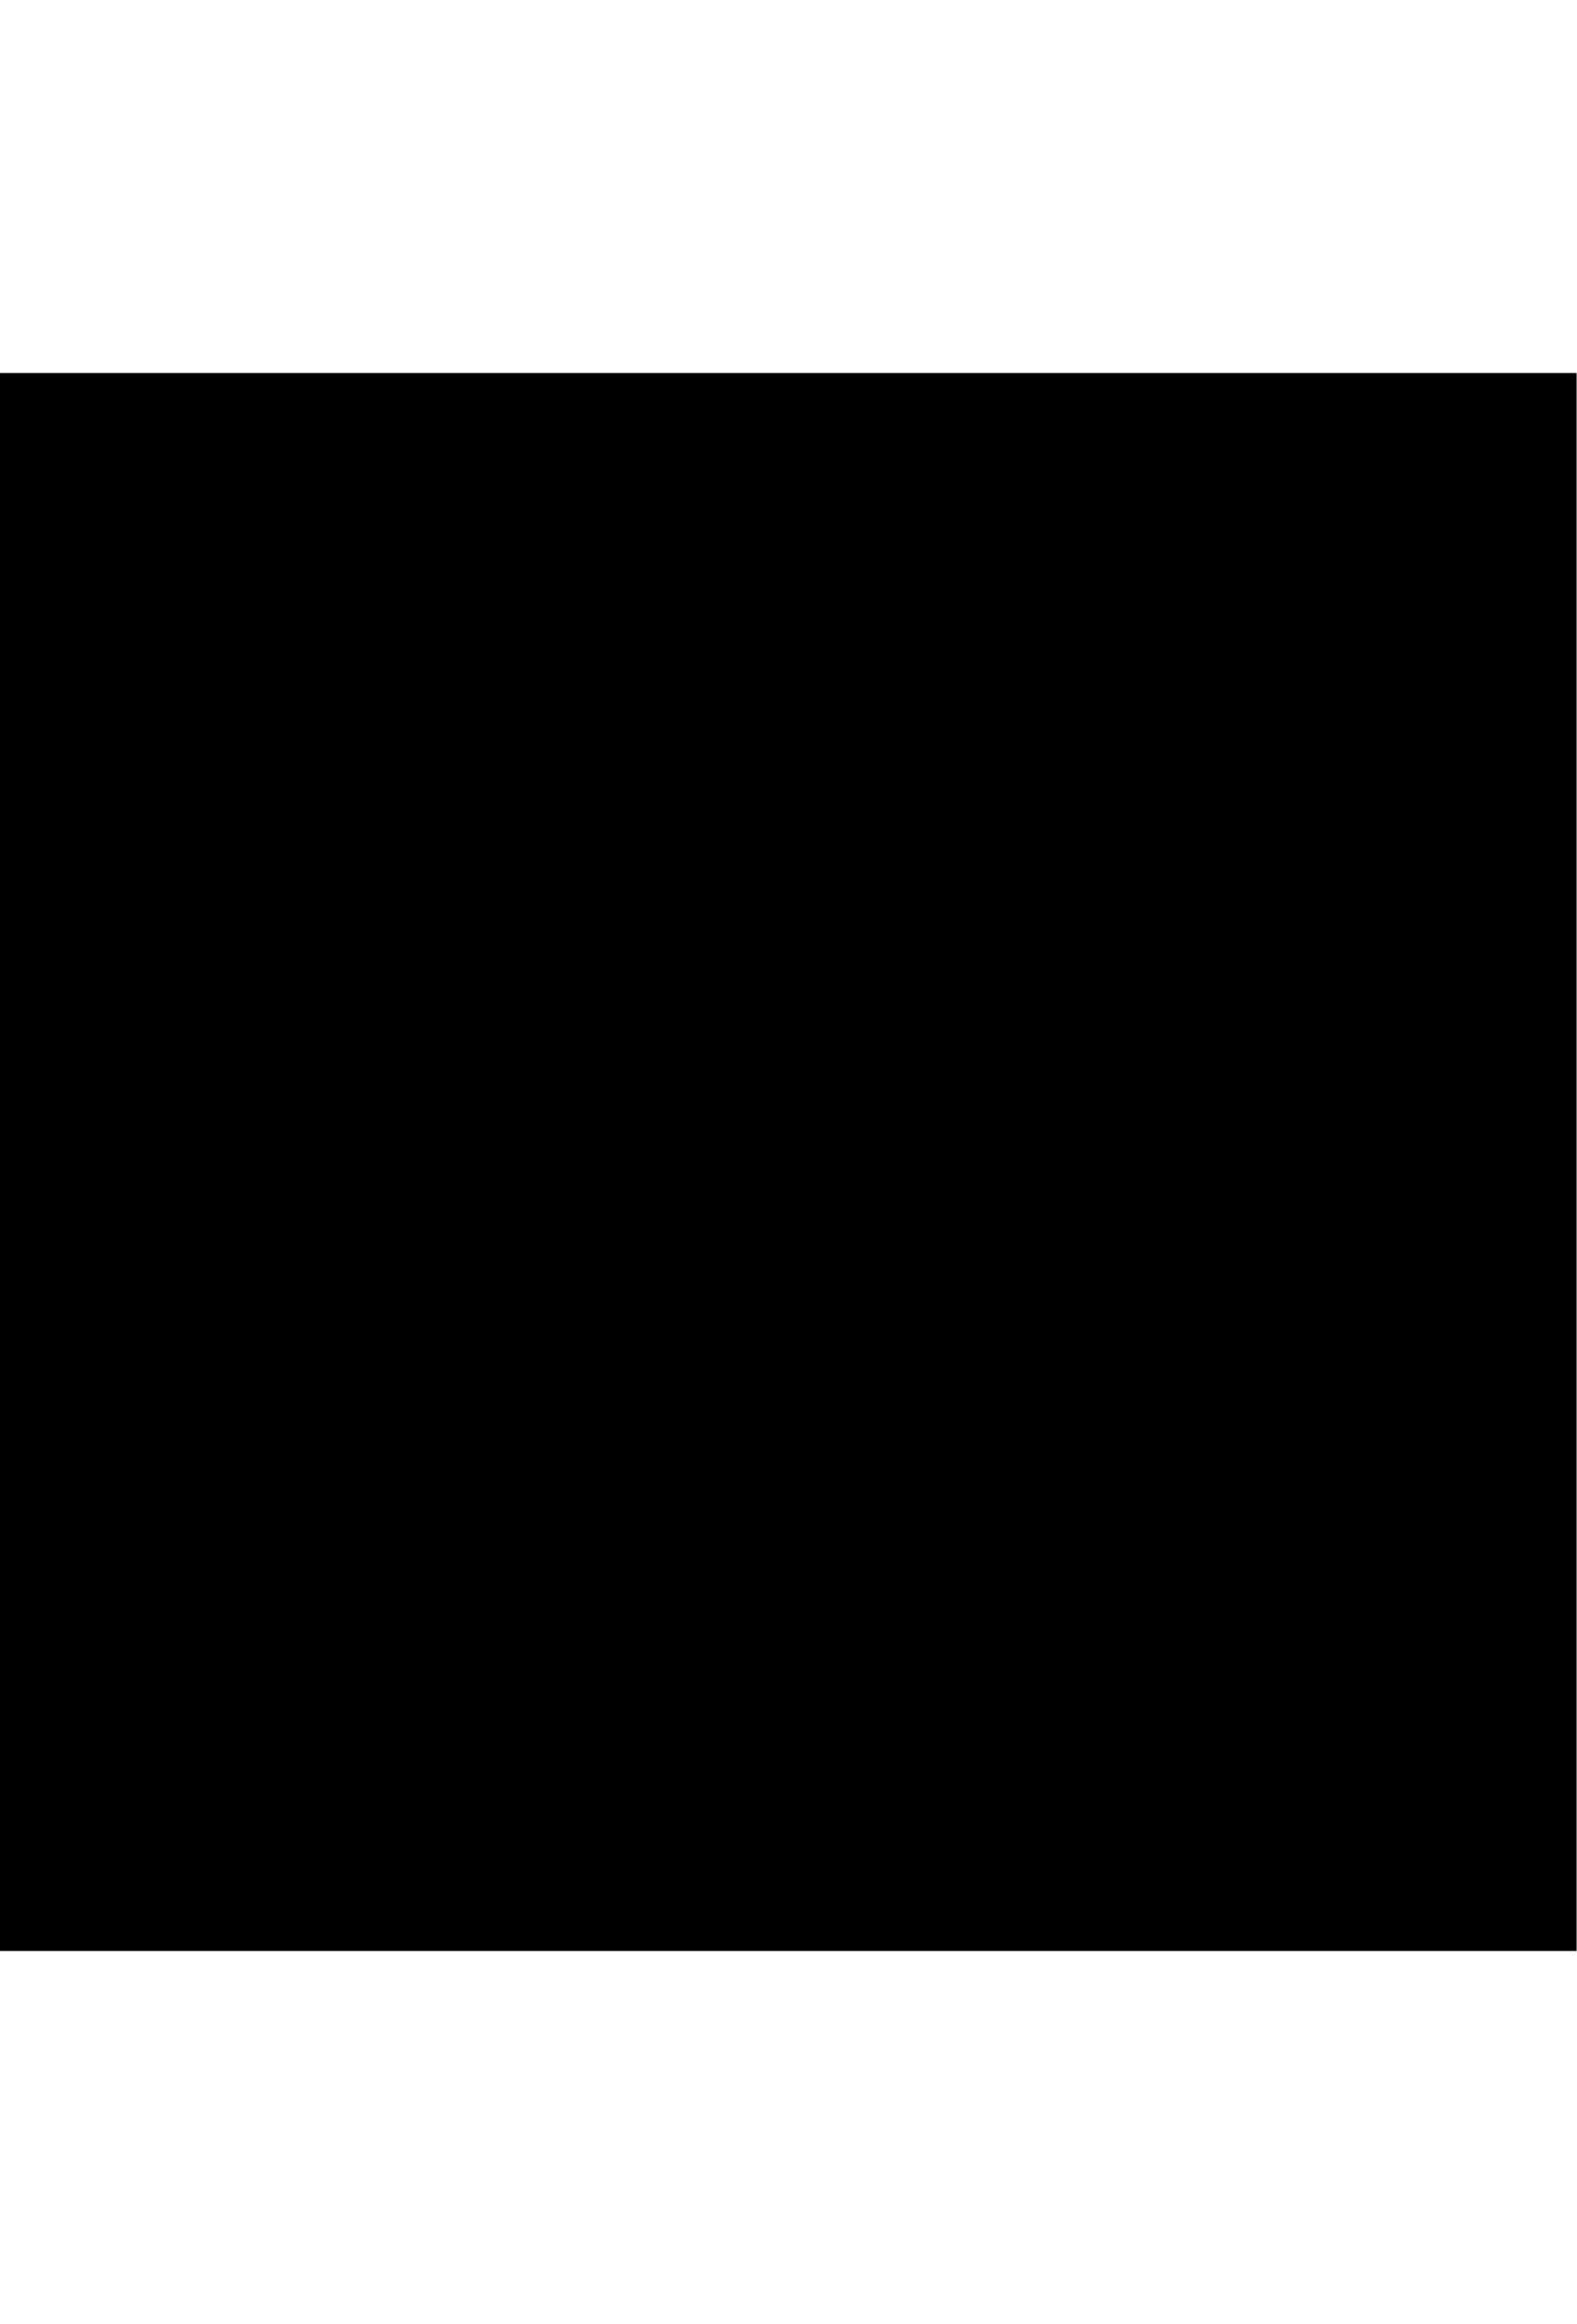
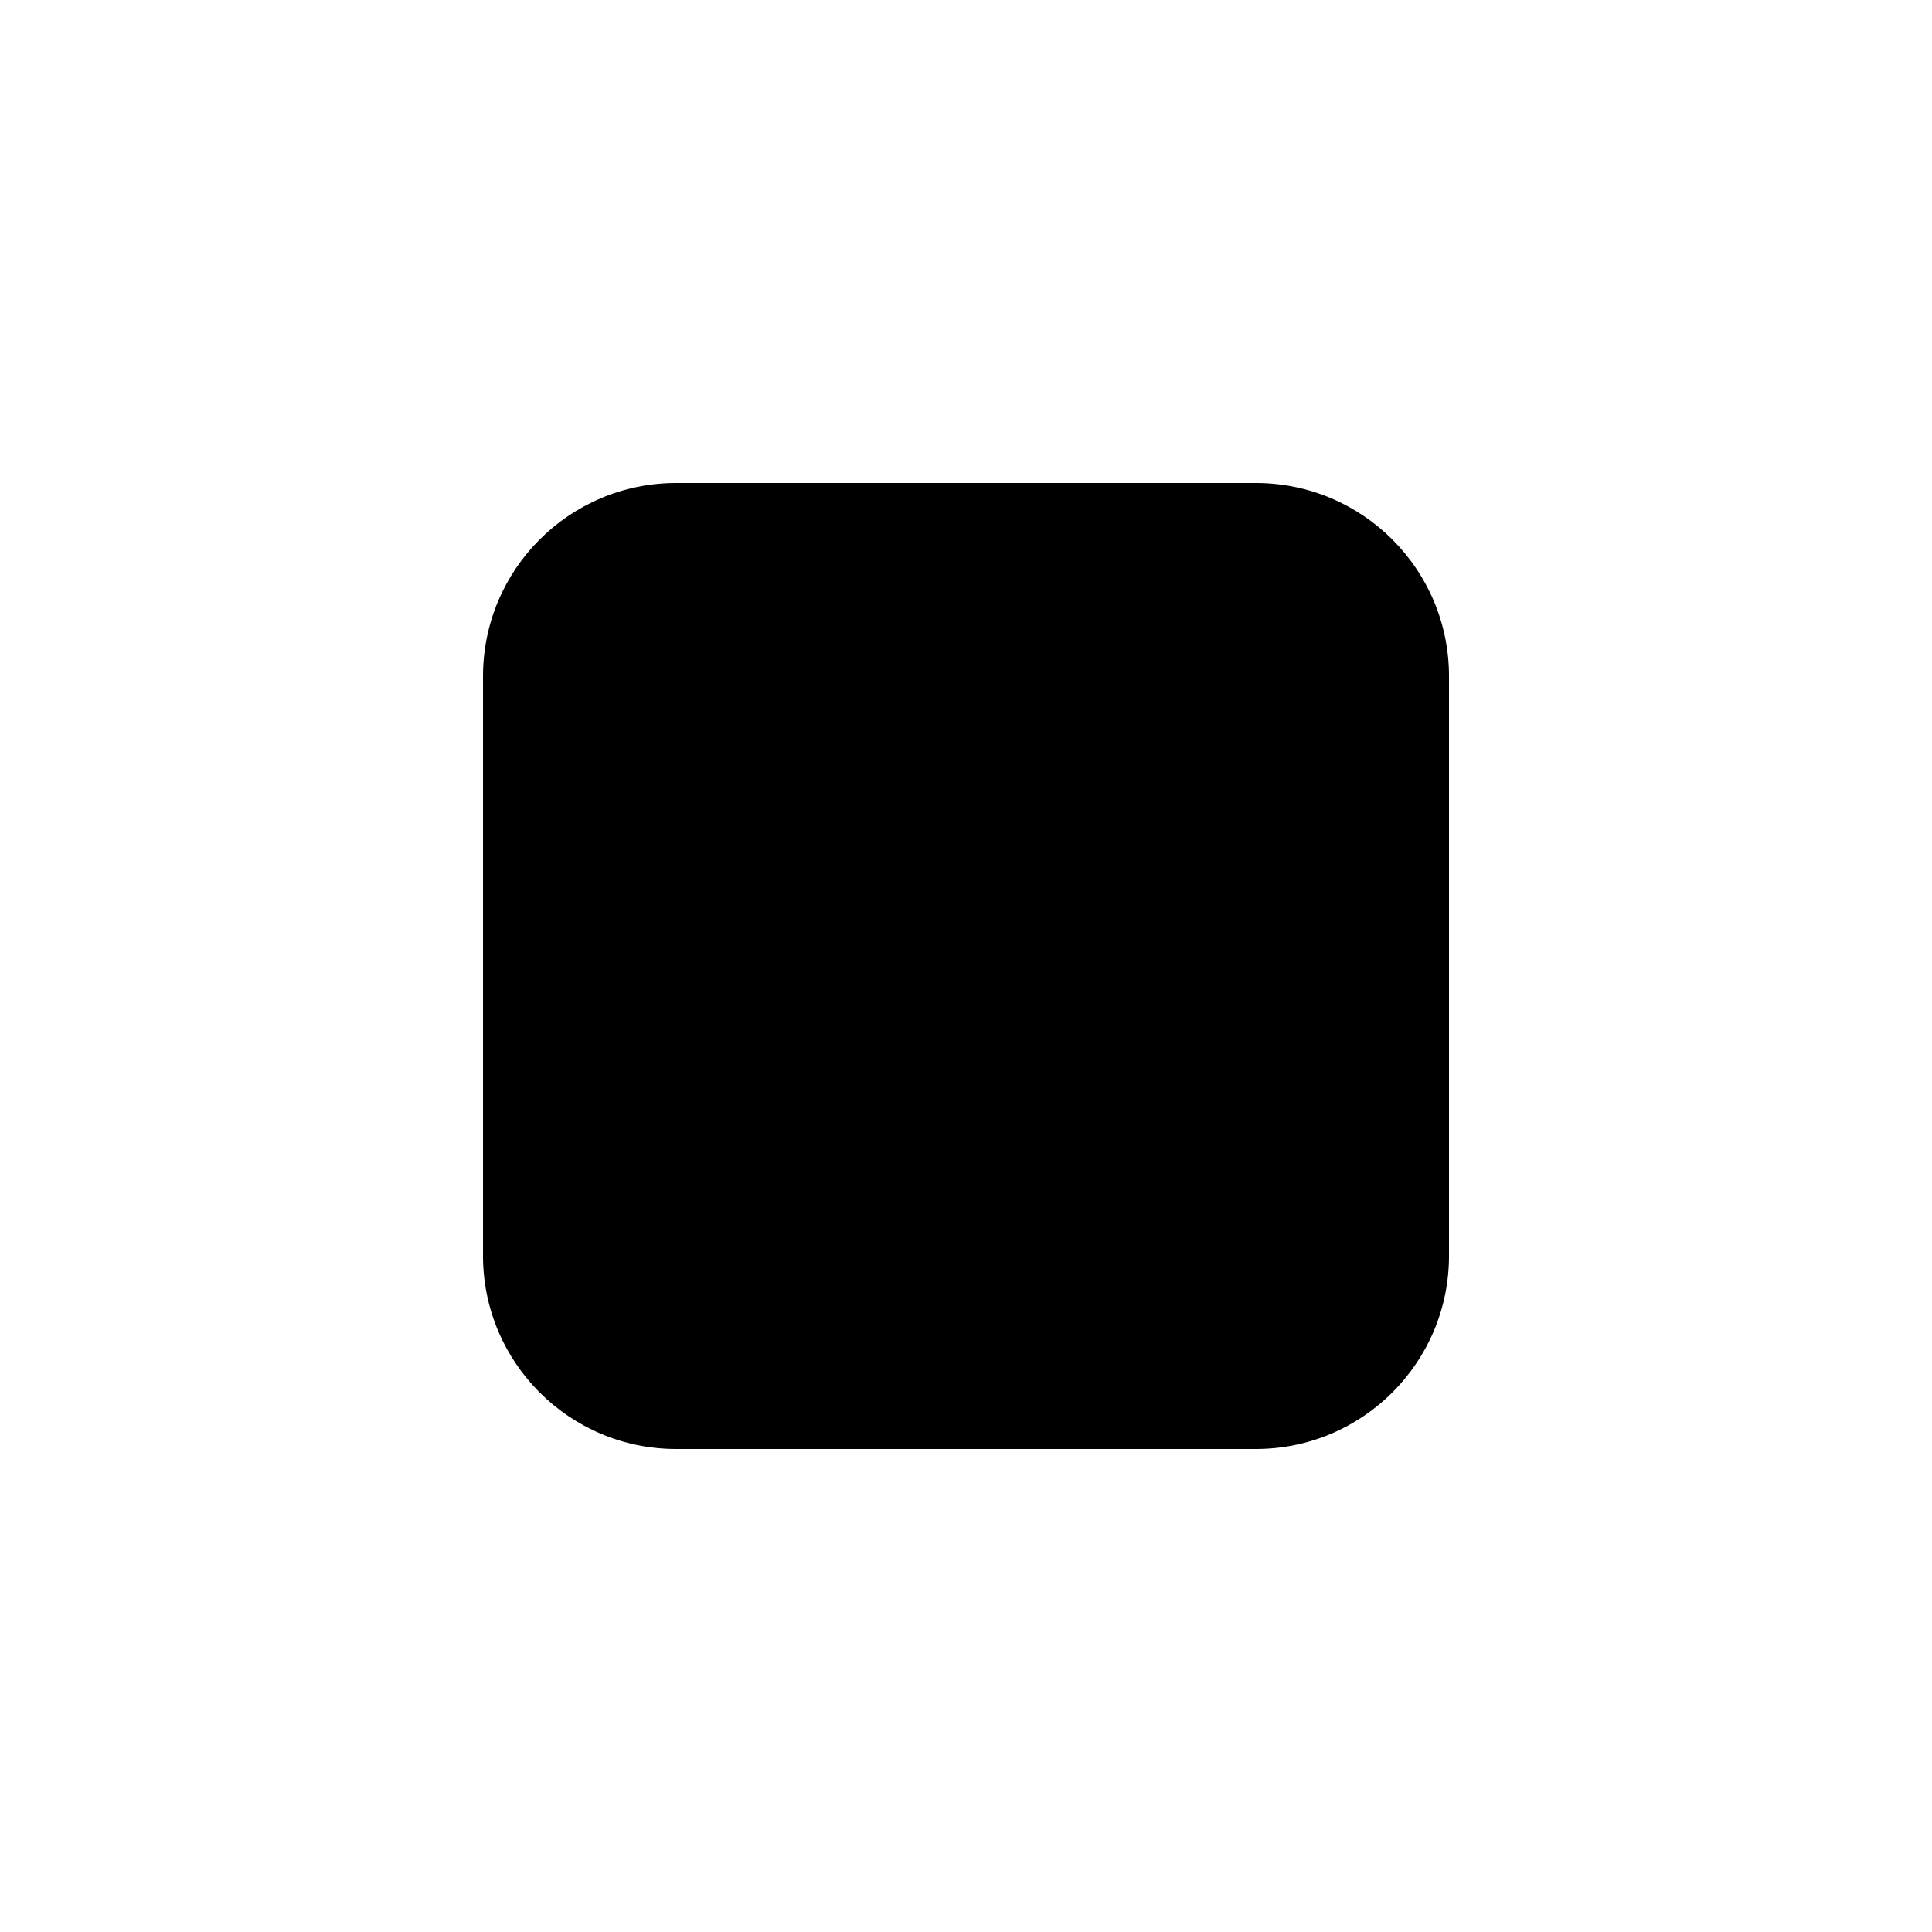
- <svg xmlns="http://www.w3.org/2000/svg" width="680" height="1002.626" viewBox="0 0 179.917 265.278" version="1.1" id="svg1">
+ <svg xmlns="http://www.w3.org/2000/svg" width="1000" height="1000" viewBox="0 0 264.583 264.583" version="1.1" id="svg1">
  <defs id="defs1" />
  <g id="layer1" transform="translate(-124.6188,-95.51458)">
-     <path d="M 124.619,318.213 V 138.095 h 179.917 v 180.118 z" id="path46" style="stroke-width:0.201" />
+     <rect style="fill-opacity:1;stroke:none;stroke-width:0;stroke-linecap:round;stroke-linejoin:round;stroke-dasharray:none" id="rect449" width="132.292" height="132.292" x="190.765" y="161.66" ry="26.458" />
  </g>
</svg>
